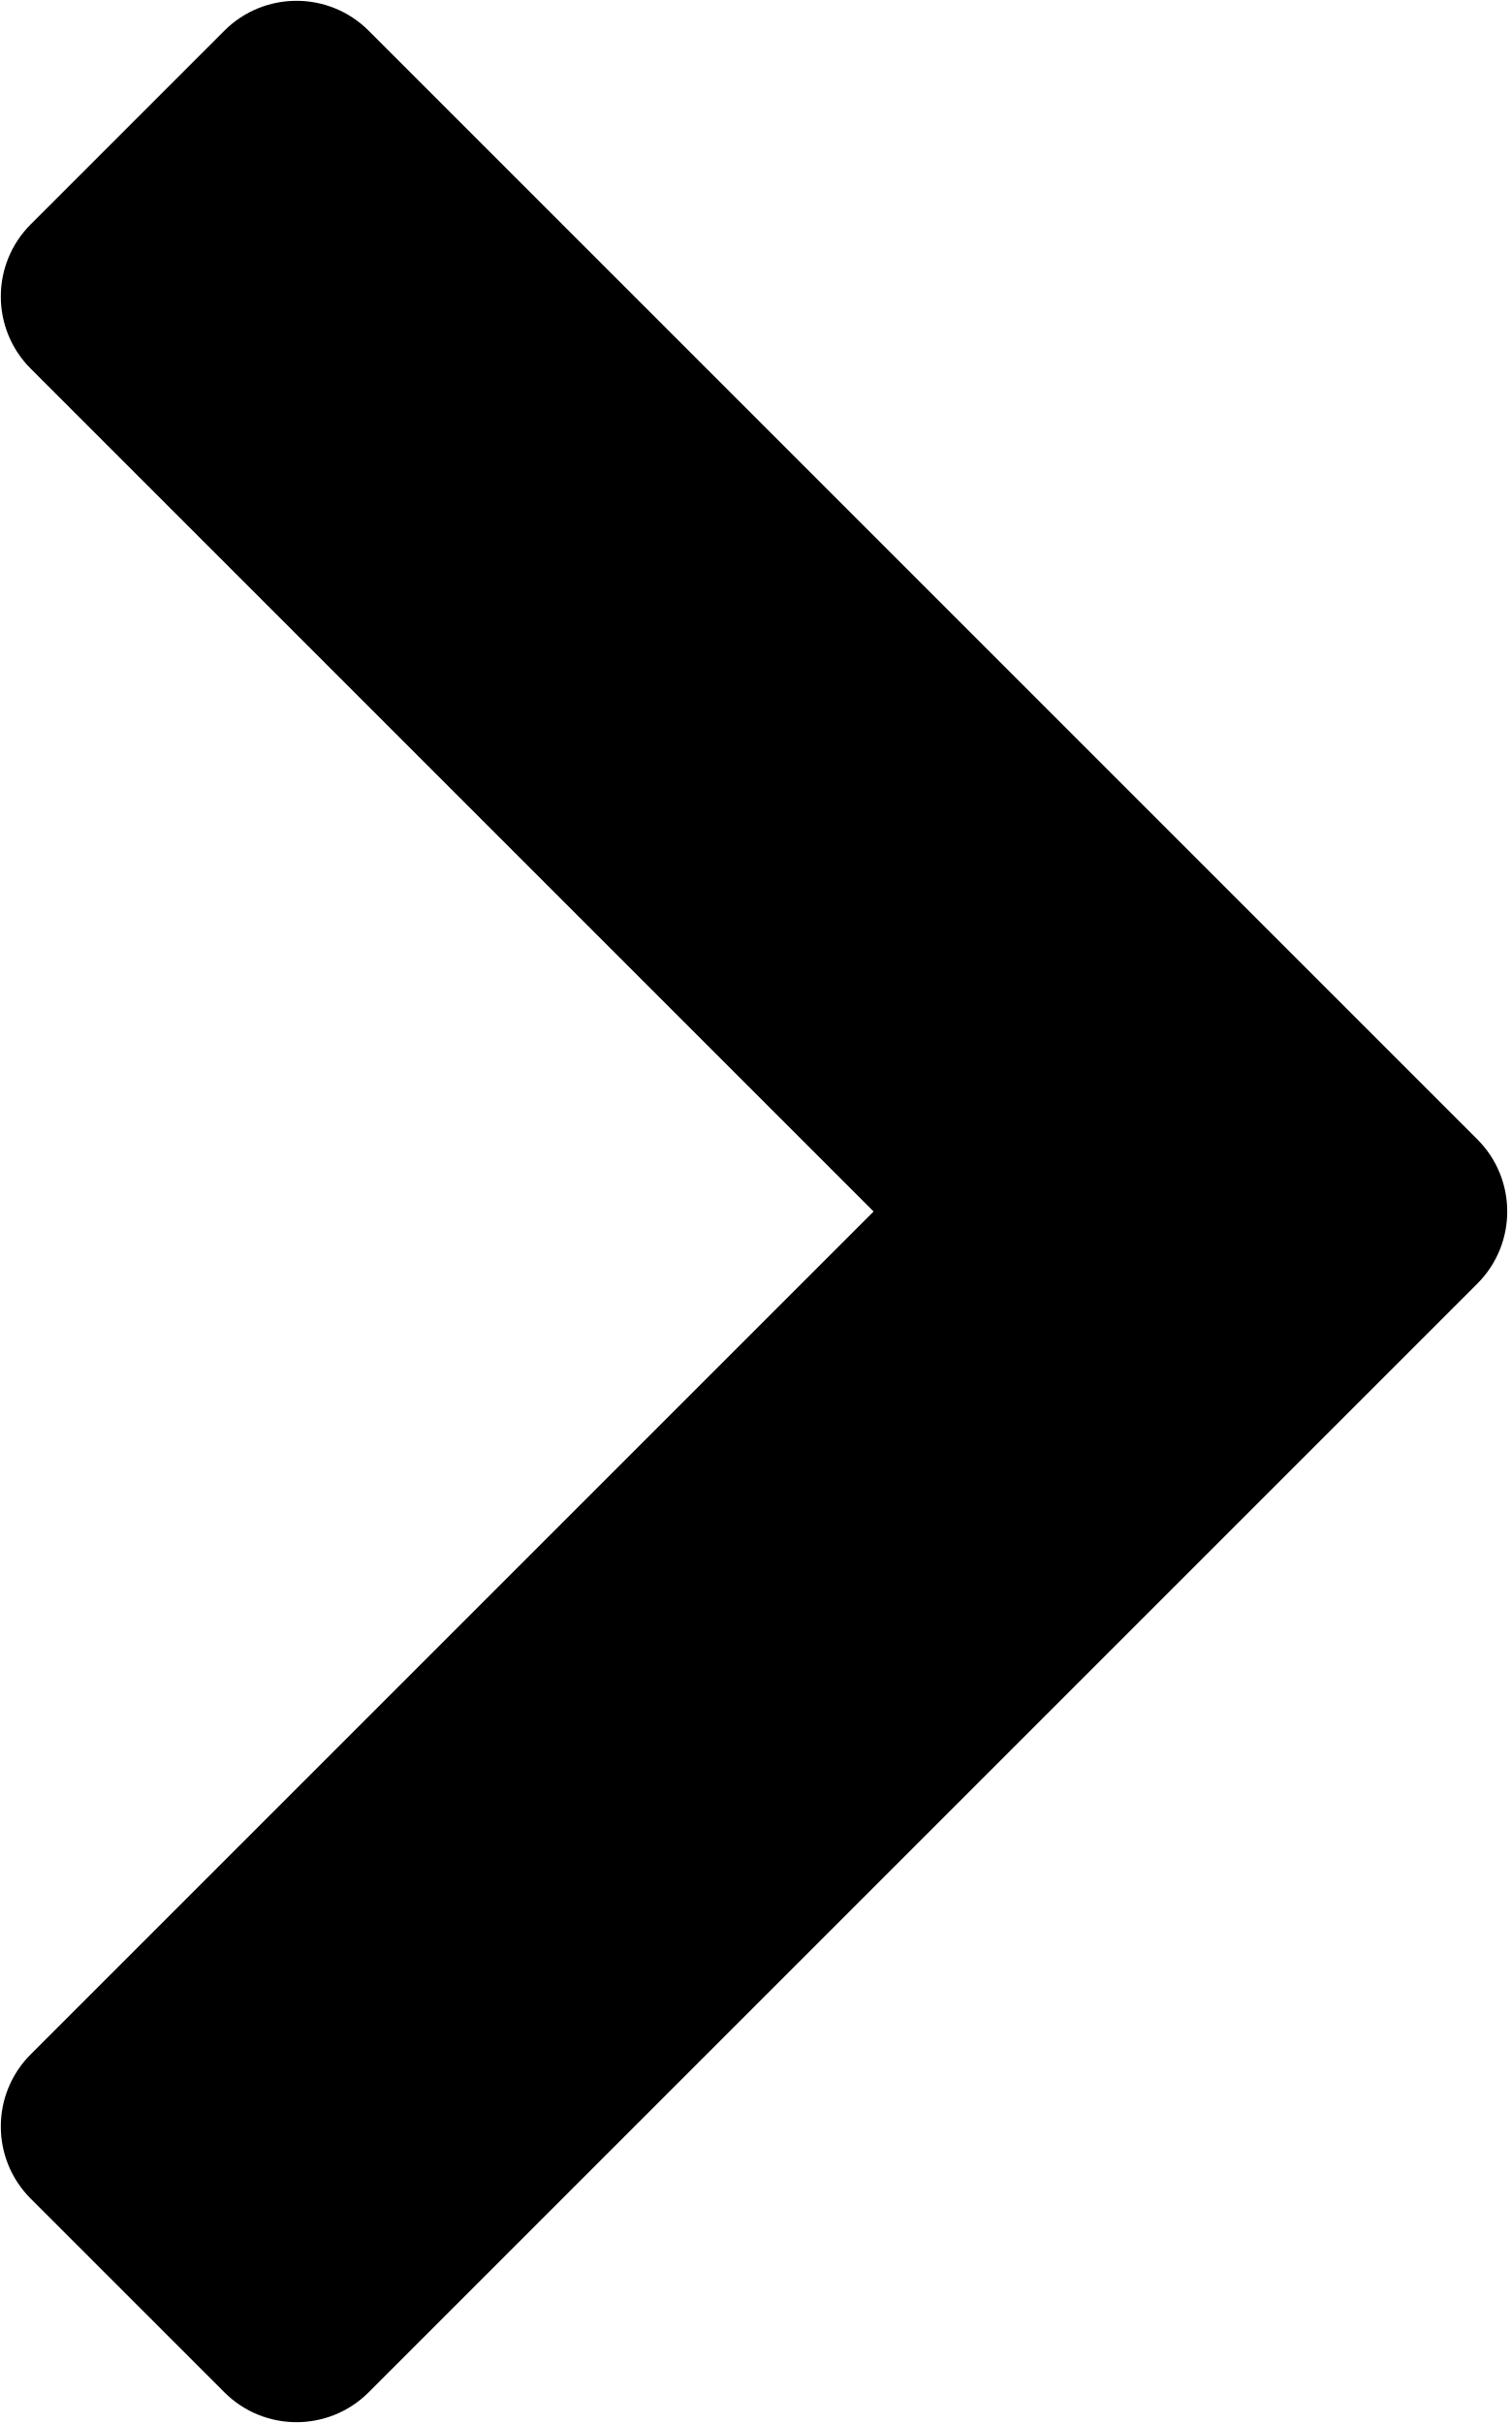
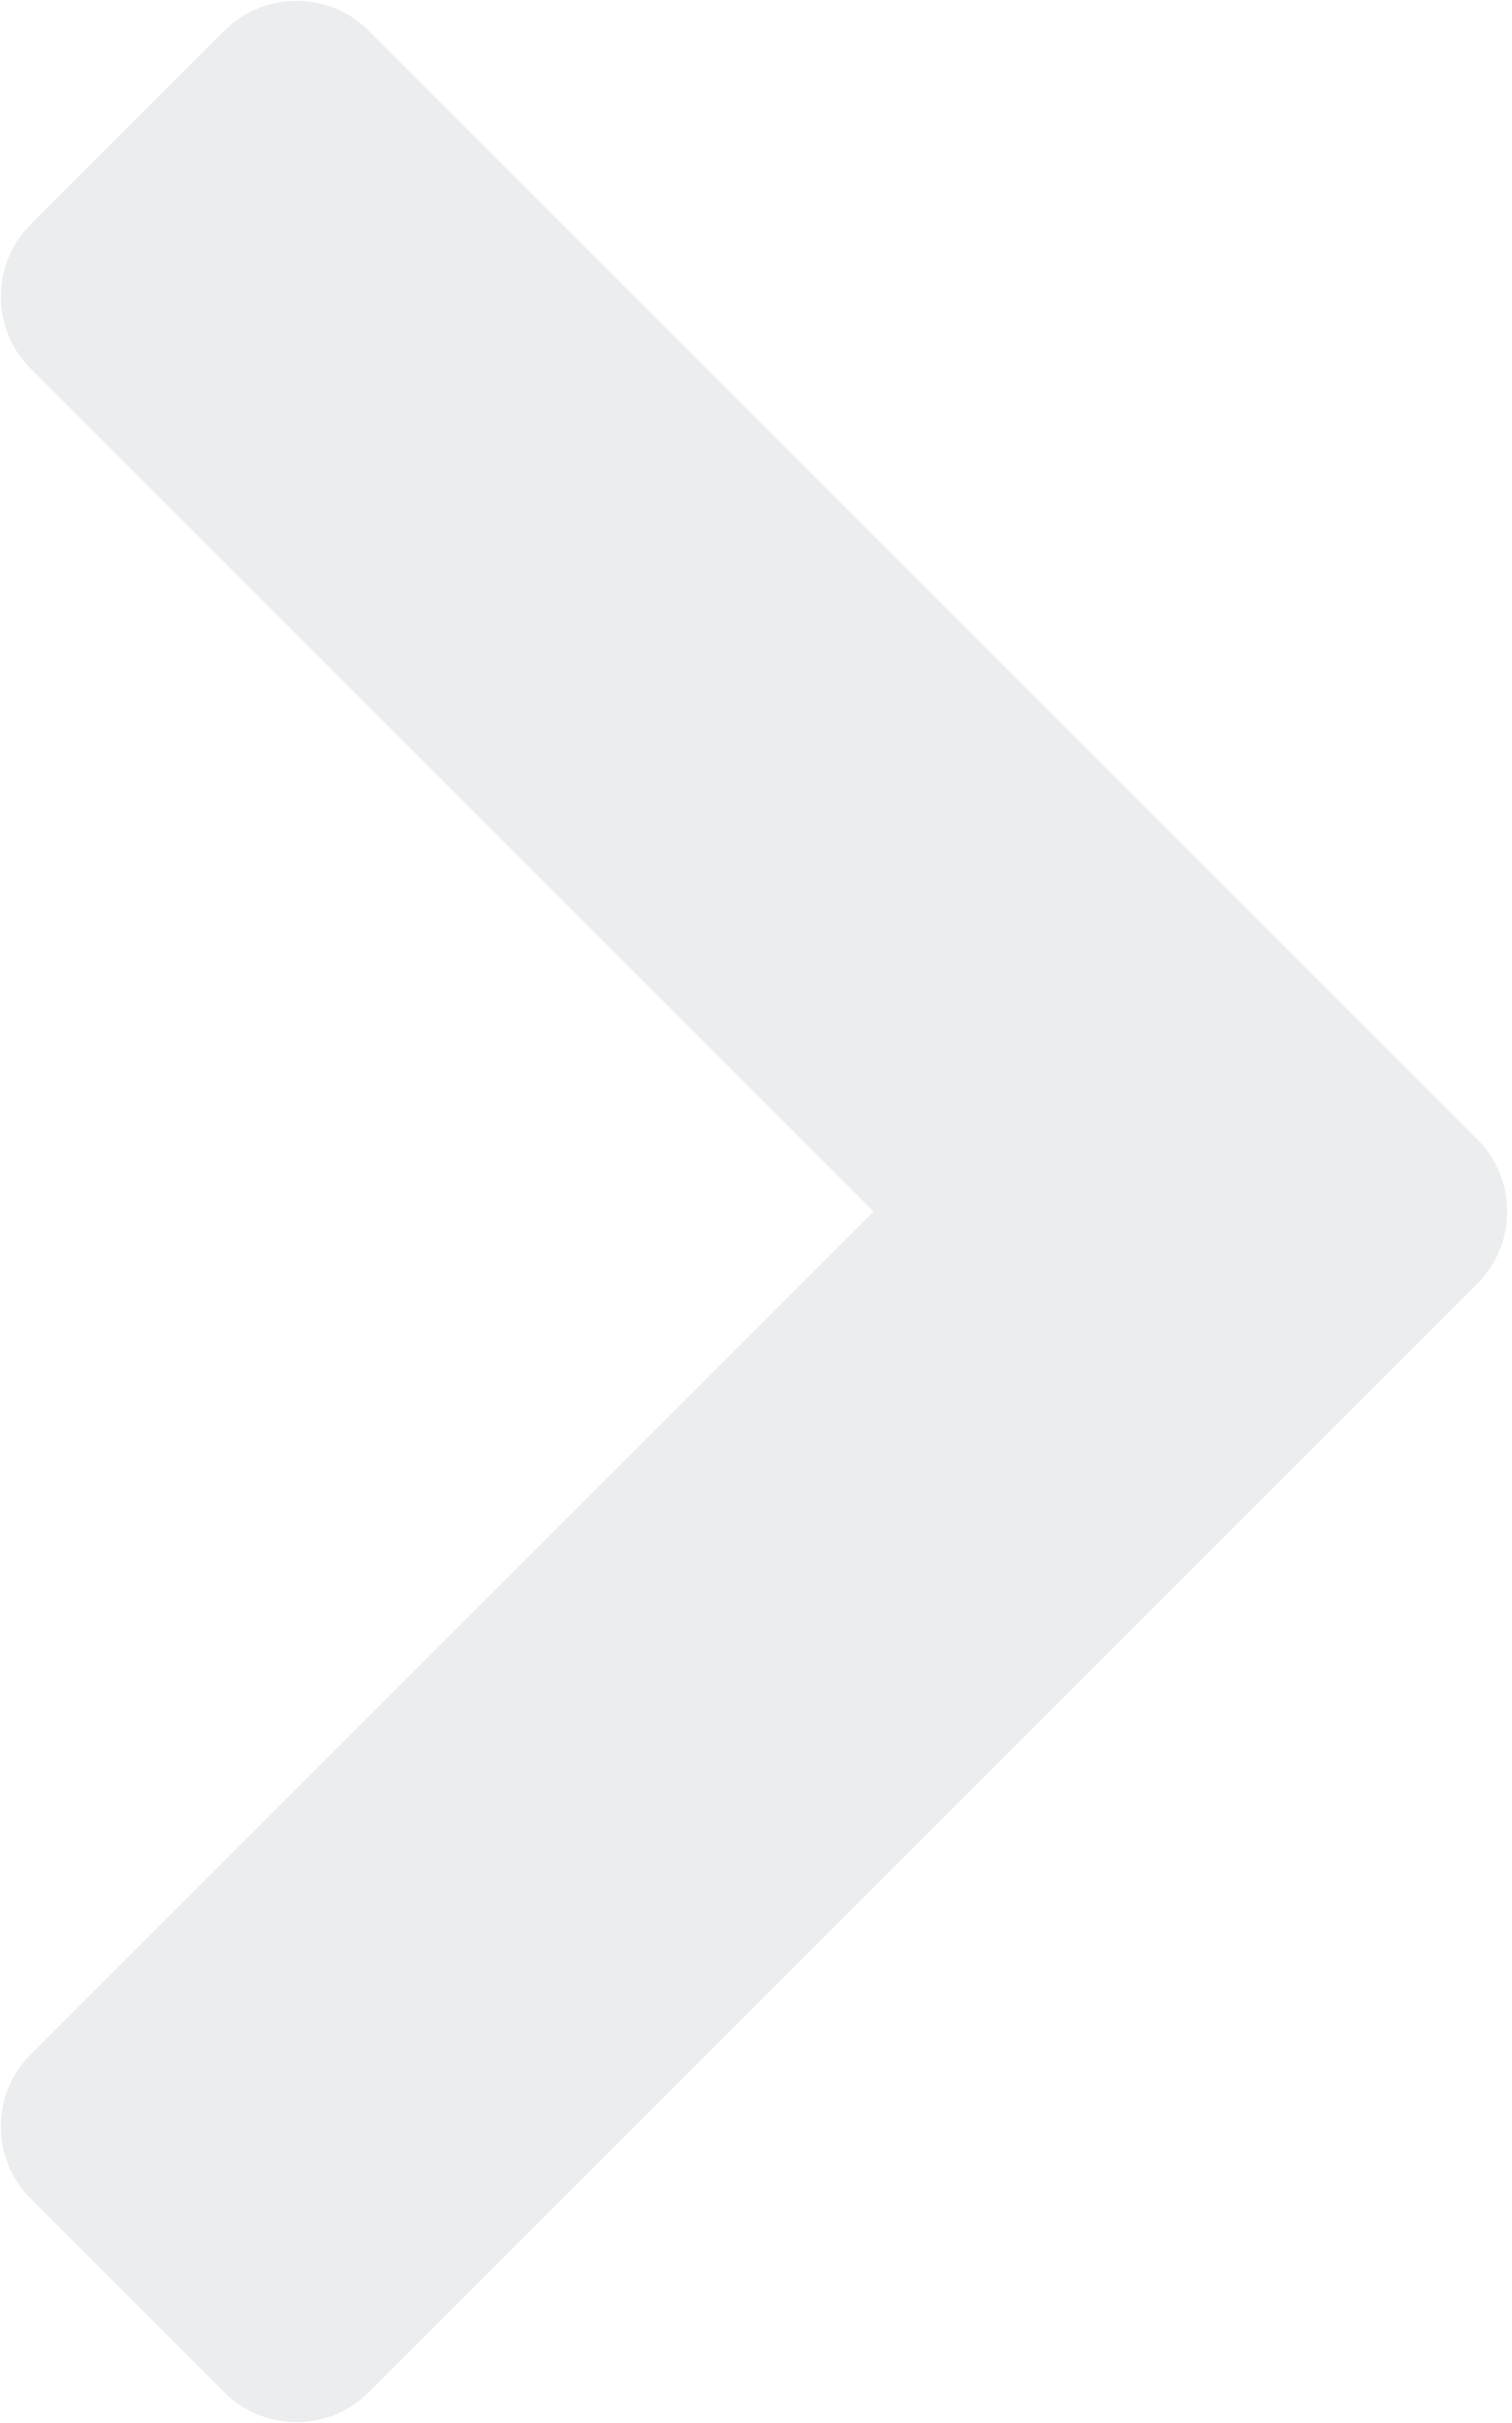
<svg xmlns="http://www.w3.org/2000/svg" width="237" height="380" fill="none">
-   <path d="M4.814 322.186 137 190 4.814 57.814c-6.248-6.248-6.248-16.379-0-22.627L35.186 4.814c6.248-6.248 16.379-6.248 22.627 0L231.686 178.686c6.249 6.249 6.249 16.379 0 22.628L57.814 375.186c-6.248 6.249-16.379 6.249-22.627 0L4.814 344.814c-6.248-6.249-6.248-16.379 0-22.628Z" fill="#000" />
+   <path d="M4.814 322.186 137 190 4.814 57.814c-6.248-6.248-6.248-16.379-0-22.627L35.186 4.814c6.248-6.248 16.379-6.248 22.627 0L231.686 178.686c6.249 6.249 6.249 16.379 0 22.628L57.814 375.186c-6.248 6.249-16.379 6.249-22.627 0L4.814 344.814c-6.248-6.249-6.248-16.379 0-22.628Z" fill="#EBEDEE" />
</svg>
